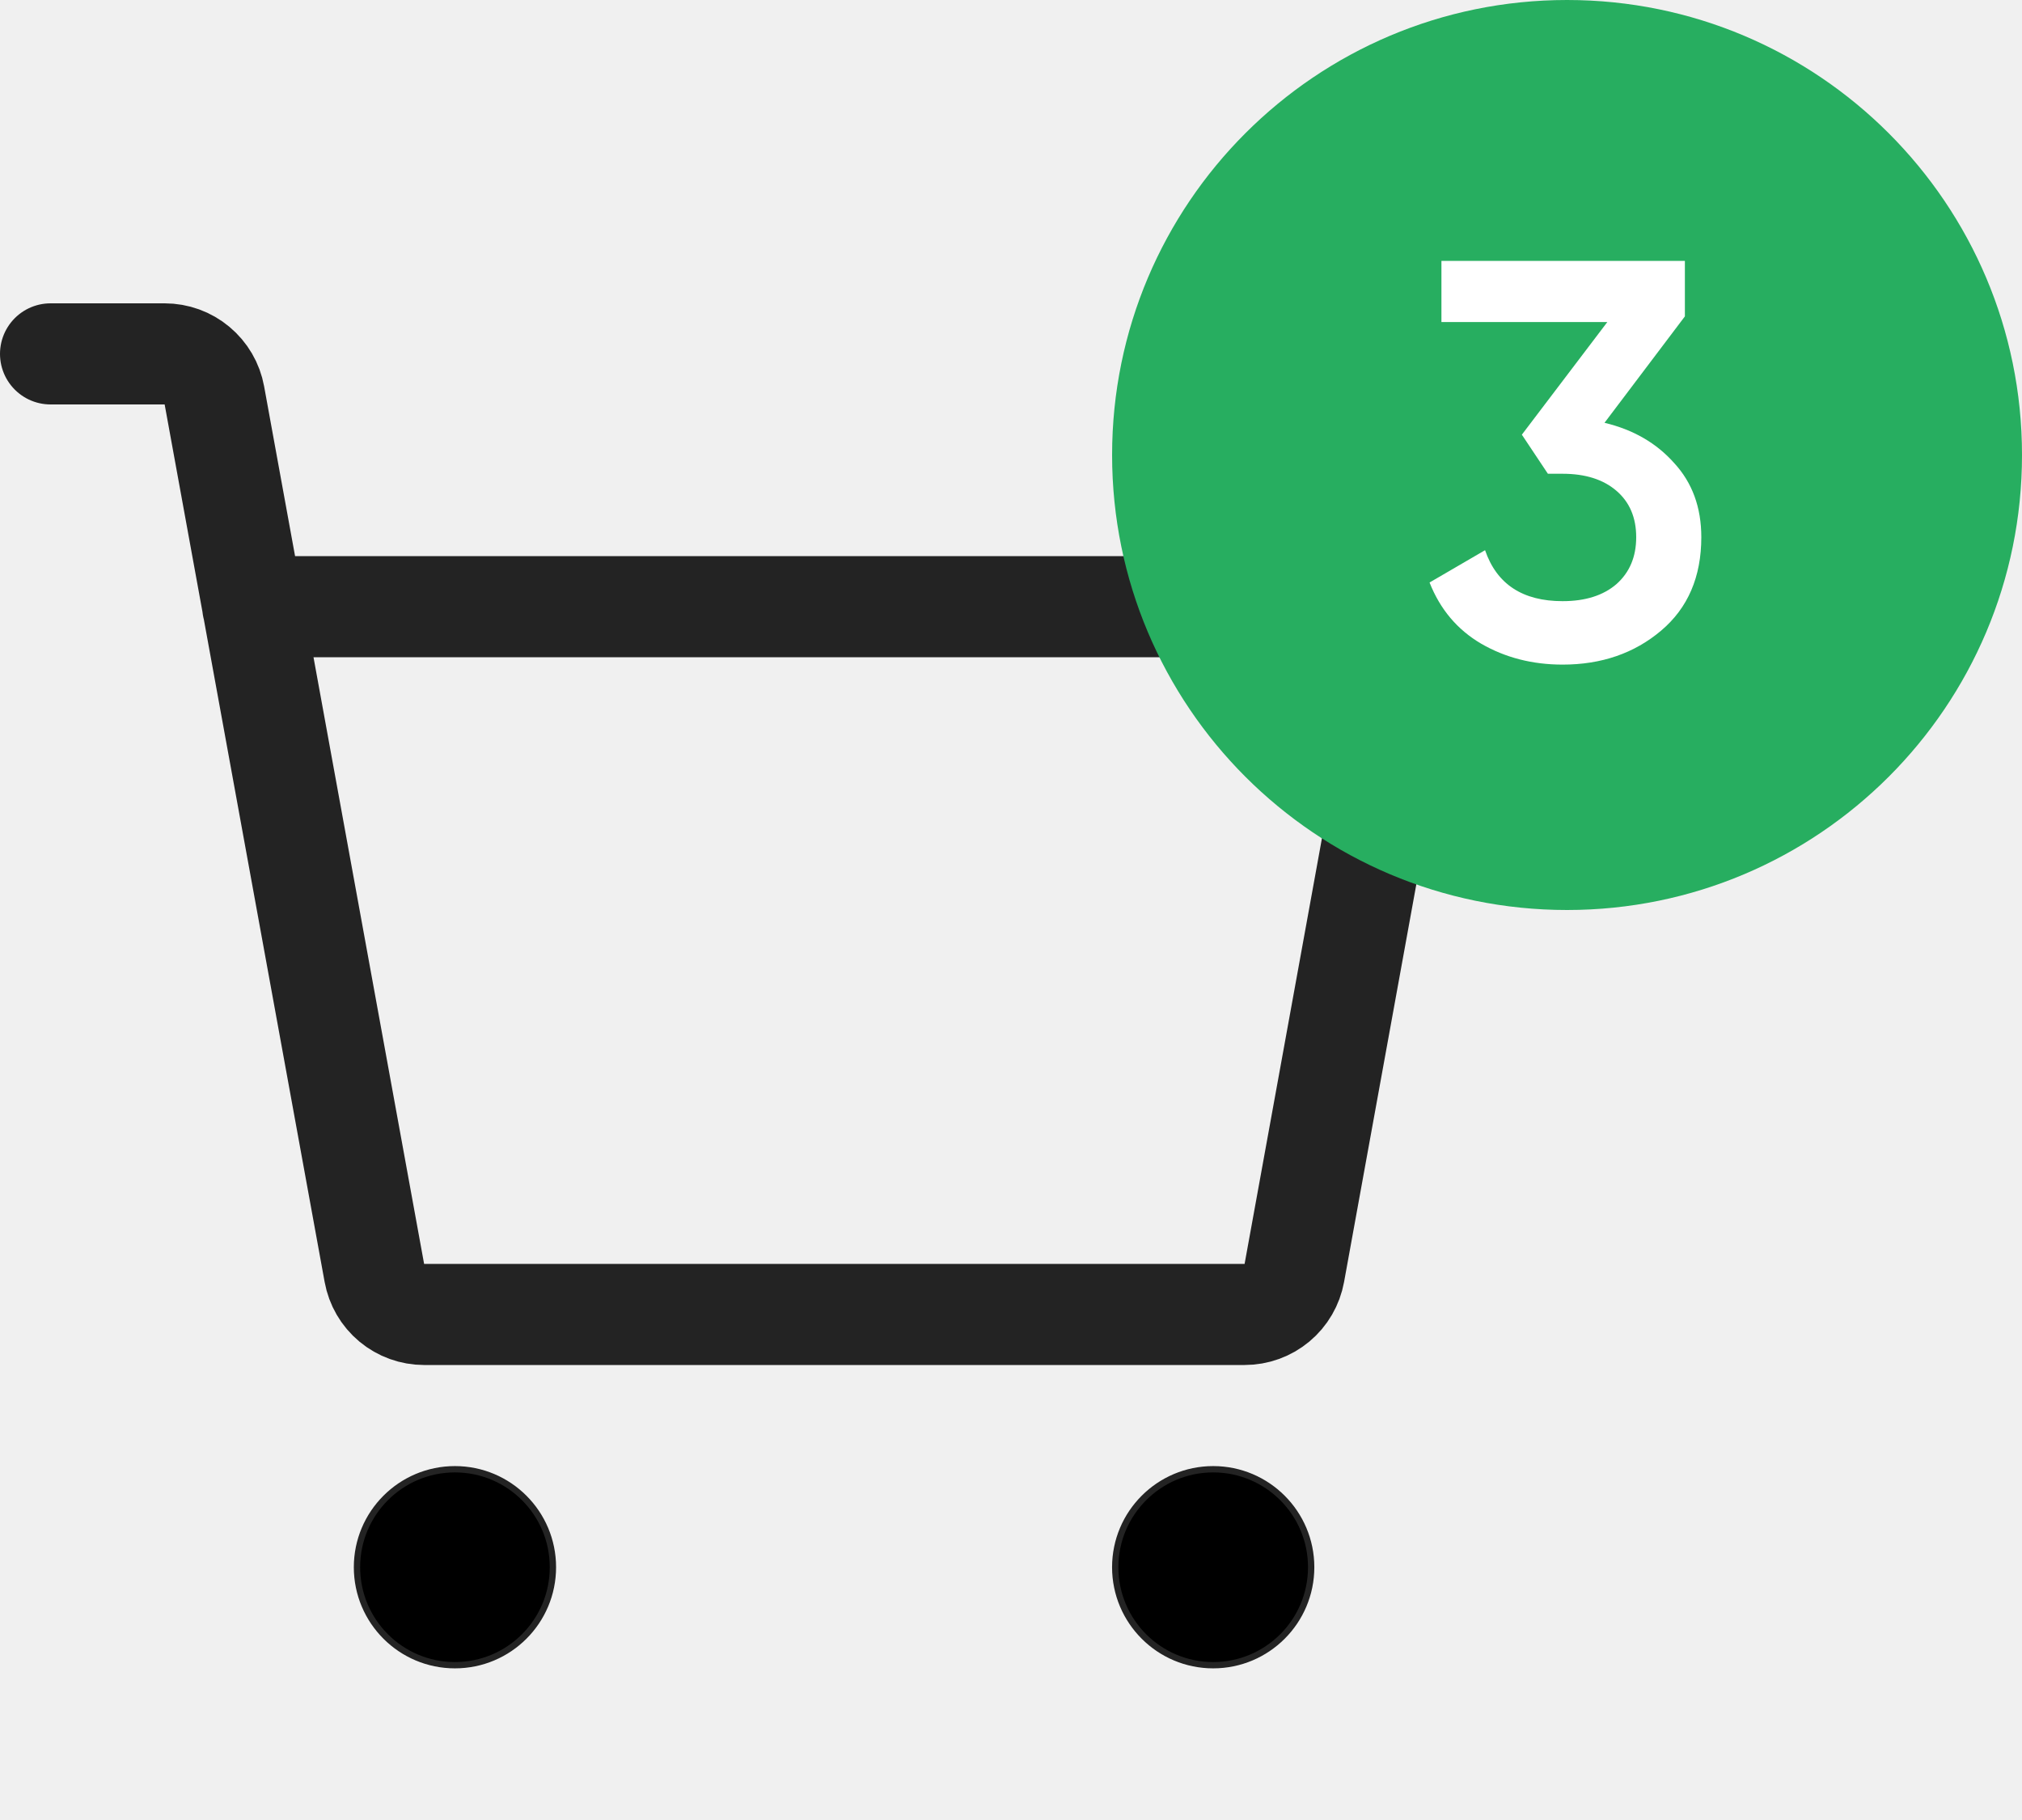
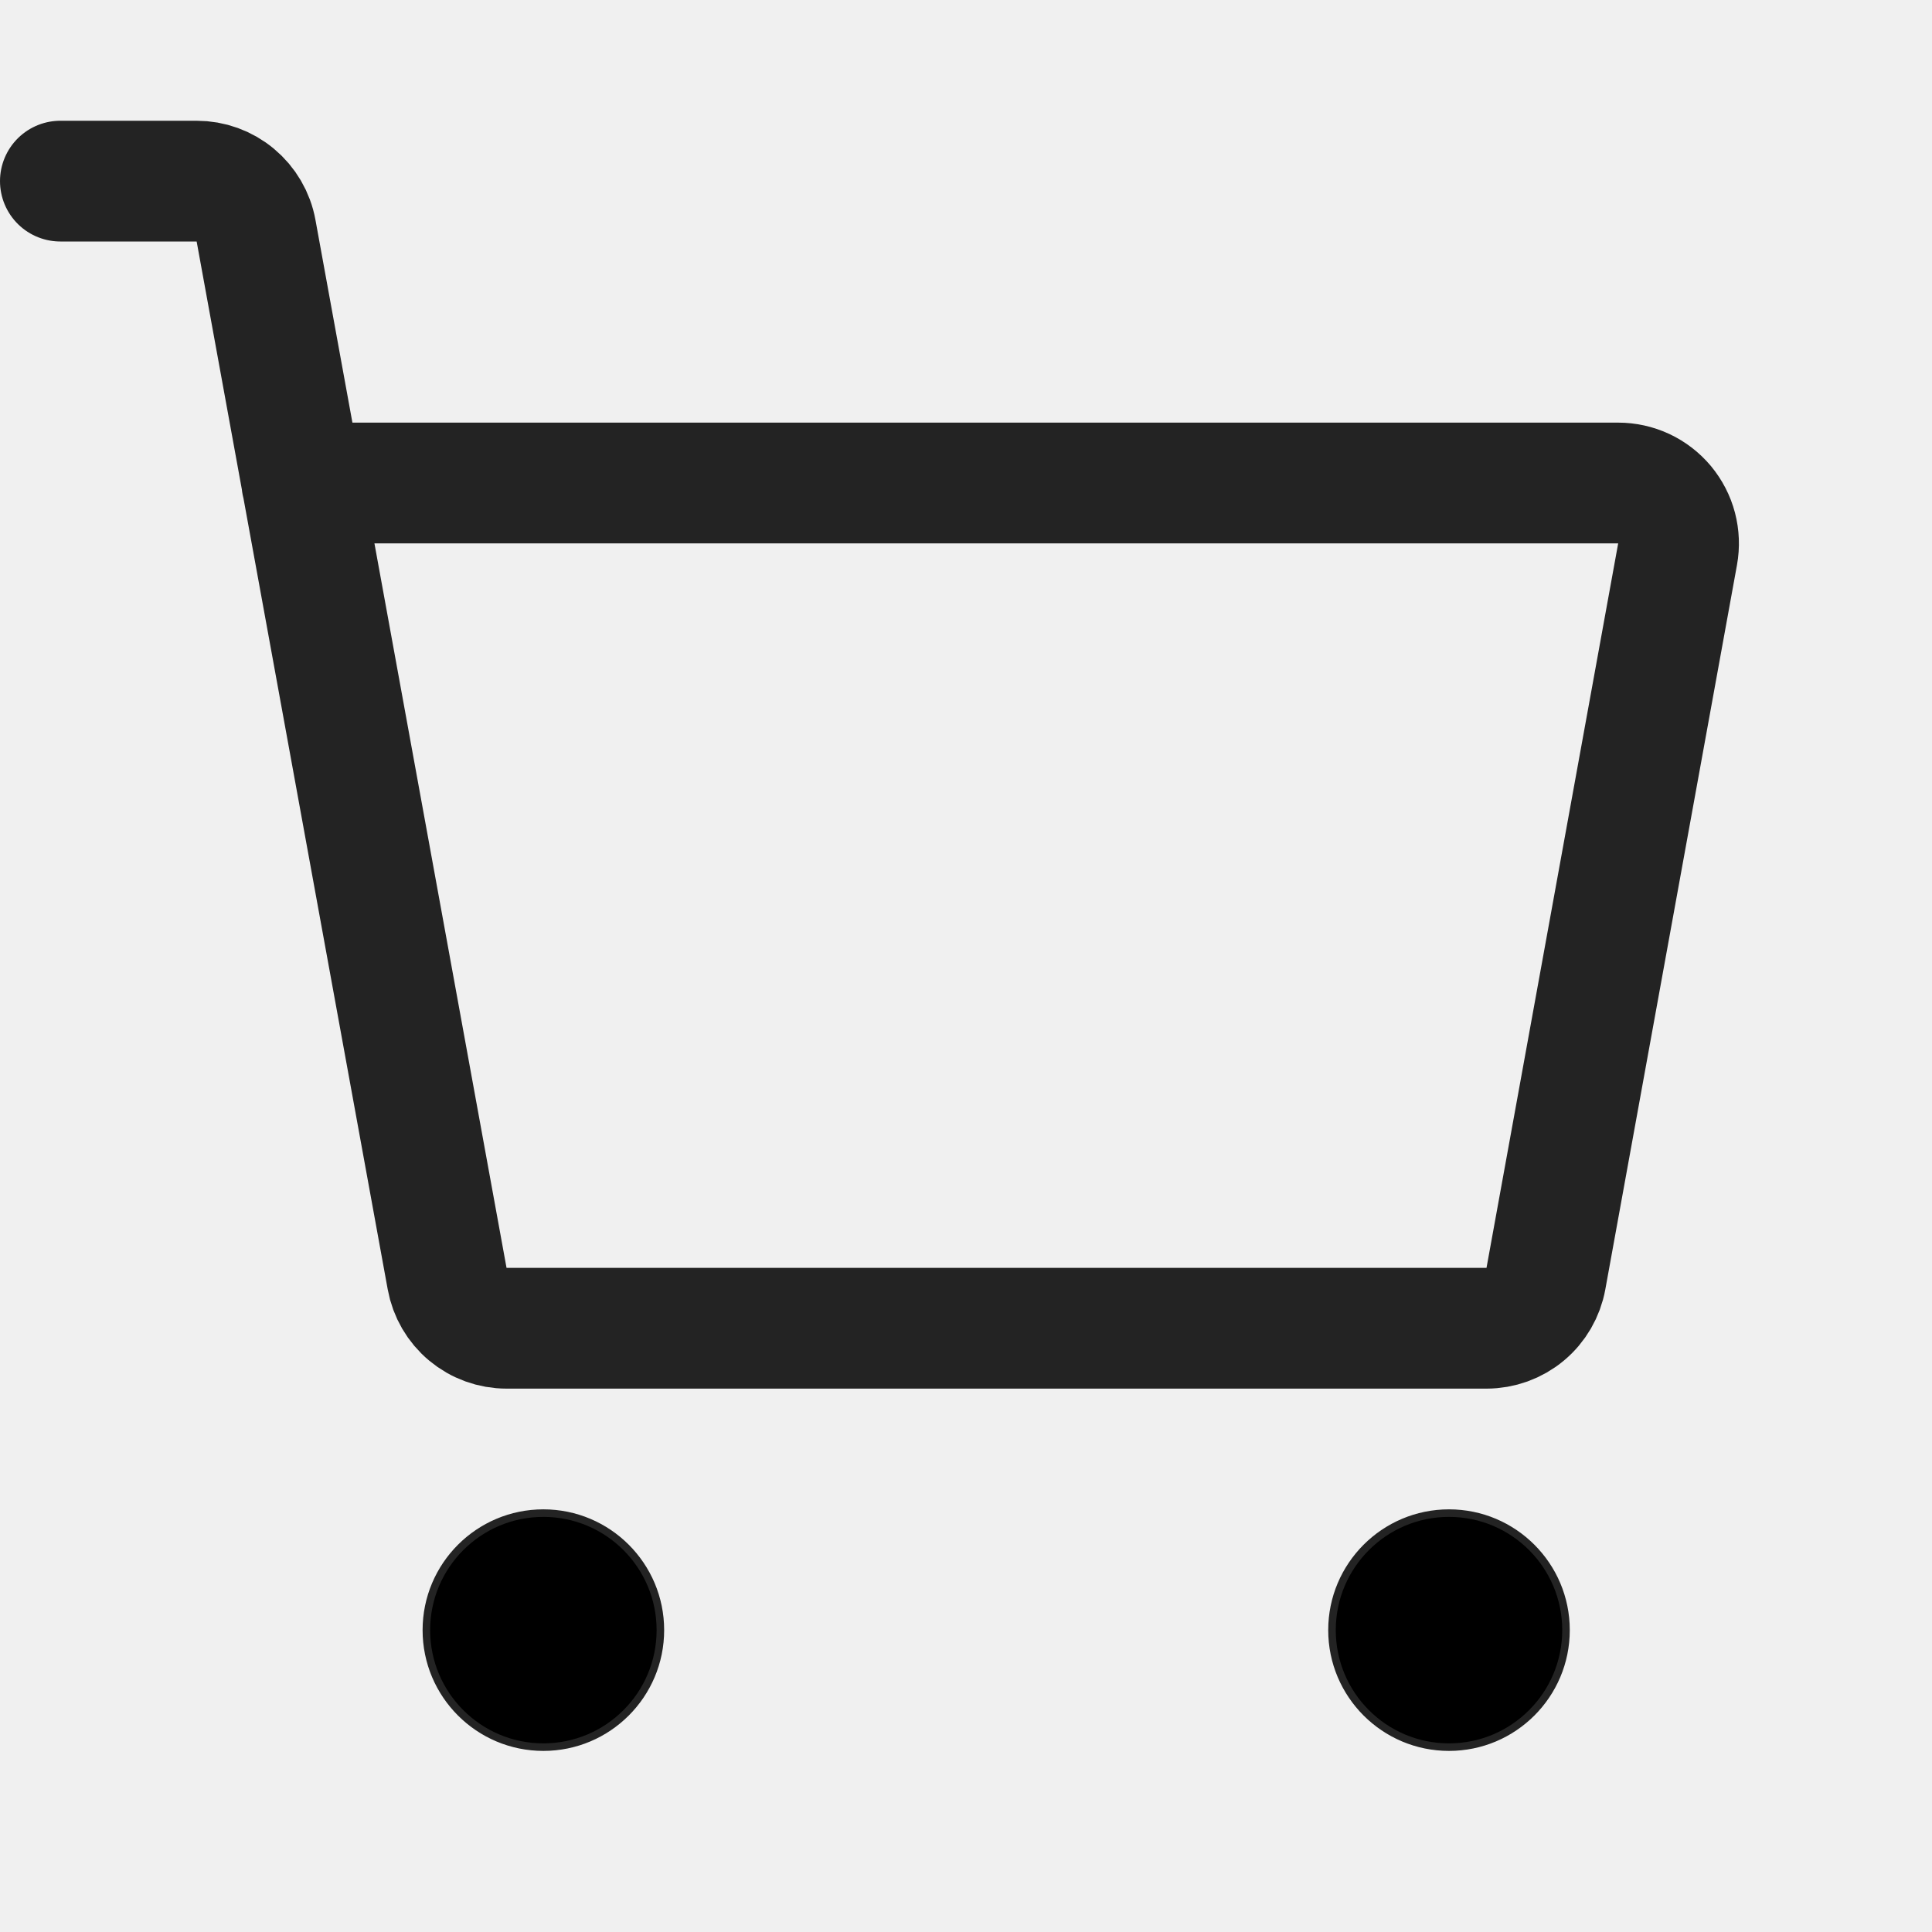
- <svg xmlns="http://www.w3.org/2000/svg" width="40" height="36" viewBox="0 0 40 36" fill="none">
-   <path d="M5 12H26.802C26.948 12 27.093 12.032 27.226 12.094C27.358 12.156 27.476 12.247 27.57 12.359C27.663 12.472 27.732 12.603 27.769 12.745C27.806 12.887 27.812 13.035 27.786 13.179L25.605 25.179C25.563 25.409 25.442 25.618 25.262 25.768C25.082 25.918 24.855 26 24.621 26H8.39C8.156 26 7.929 25.918 7.749 25.768C7.569 25.618 7.448 25.41 7.406 25.179L4.241 7.821C4.199 7.59 4.077 7.382 3.897 7.232C3.718 7.082 3.491 7 3.257 7H1" stroke="#232323" stroke-width="2" stroke-linecap="round" stroke-linejoin="round" />
-   <path d="M10.938 31C10.938 32.07 10.07 32.938 9 32.938C7.93 32.938 7.062 32.07 7.062 31C7.062 29.93 7.93 29.062 9 29.062C10.07 29.062 10.938 29.93 10.938 31Z" fill="black" stroke="#232323" stroke-width="0.125" />
-   <path d="M25.938 31C25.938 32.07 25.07 32.938 24 32.938C22.93 32.938 22.062 32.07 22.062 31C22.062 29.93 22.93 29.062 24 29.062C25.07 29.062 25.938 29.93 25.938 31Z" fill="black" stroke="#232323" stroke-width="0.125" />
-   <circle cx="31" cy="9" r="9" fill="#27AE60" />
-   <path d="M31.741 8.363C32.308 8.498 32.767 8.763 33.118 9.158C33.477 9.547 33.656 10.036 33.656 10.626C33.656 11.41 33.391 12.026 32.861 12.474C32.331 12.922 31.681 13.146 30.912 13.146C30.315 13.146 29.777 13.008 29.299 12.731C28.829 12.455 28.489 12.052 28.28 11.522L29.378 10.883C29.609 11.555 30.12 11.891 30.912 11.891C31.36 11.891 31.715 11.779 31.976 11.555C32.237 11.324 32.368 11.014 32.368 10.626C32.368 10.237 32.237 9.931 31.976 9.707C31.715 9.483 31.36 9.371 30.912 9.371H30.621L30.106 8.598L31.797 6.37H28.515V5.16H33.331V6.258L31.741 8.363Z" fill="white" />
+ <svg xmlns="http://www.w3.org/2000/svg" width="32" height="32" viewBox="0 0 32 32" fill="none">
+   <path d="M5 8H26.802C26.948 8 27.093 8.032 27.226 8.094C27.358 8.156 27.476 8.247 27.57 8.359C27.663 8.472 27.732 8.603 27.769 8.745C27.806 8.887 27.812 9.035 27.786 9.179L25.605 21.179C25.563 21.409 25.442 21.618 25.262 21.768C25.082 21.918 24.855 22 24.621 22H8.39C8.156 22 7.929 21.918 7.749 21.768C7.569 21.618 7.448 21.41 7.406 21.179L4.241 3.821C4.199 3.59 4.077 3.382 3.897 3.232C3.718 3.082 3.491 3 3.257 3H1" stroke="#232323" stroke-width="2" stroke-linecap="round" stroke-linejoin="round" />
+   <path d="M10.938 27C10.938 28.07 10.07 28.938 9 28.938C7.93 28.938 7.062 28.07 7.062 27C7.062 25.93 7.93 25.062 9 25.062C10.07 25.062 10.938 25.93 10.938 27Z" fill="black" stroke="#232323" stroke-width="0.125" />
+   <path d="M25.938 27C25.938 28.07 25.07 28.938 24 28.938C22.93 28.938 22.062 28.07 22.062 27C22.062 25.93 22.93 25.062 24 25.062C25.07 25.062 25.938 25.93 25.938 27Z" fill="black" stroke="#232323" stroke-width="0.125" />
</svg>
